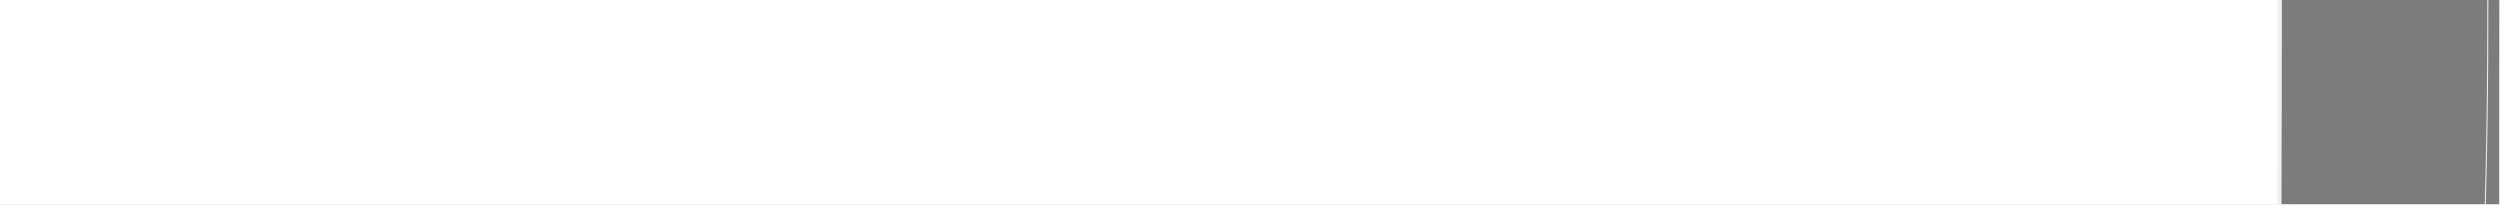
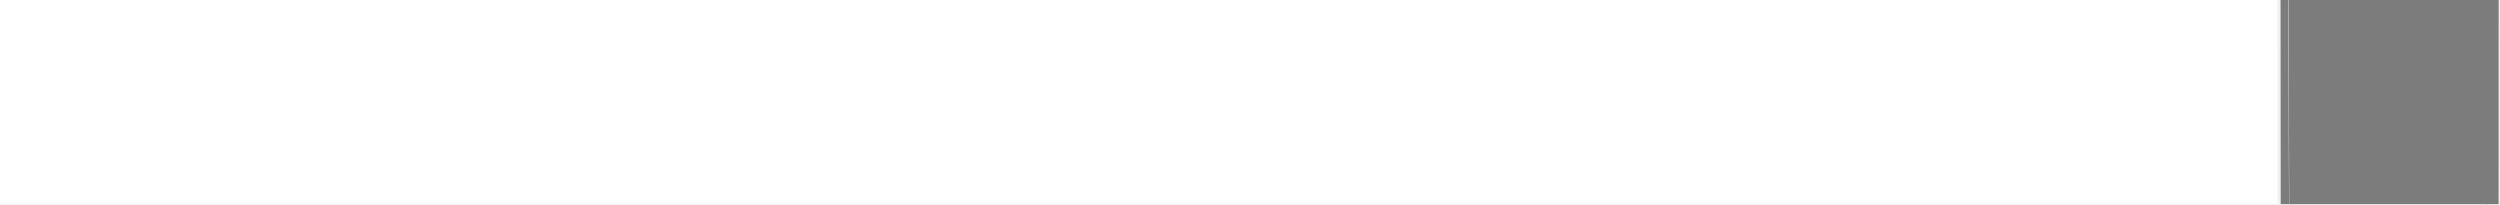
- <svg xmlns="http://www.w3.org/2000/svg" id="_图层_2" version="1.1" viewBox="0 0 242.5 19.8">
+ <svg xmlns="http://www.w3.org/2000/svg" id="_图层_2" version="1.1" preserveAspectRatio="none" viewBox="0 214.2 242.5 19.8">
  <defs>
    <style>
      .st0 {
        fill: none;
      }

      .st1 {
        fill: #7c7c7c;
      }

      .st2 {
        fill: #528b84;
      }

      .st3 {
        fill: #25375c;
      }

      .st4 {
        clip-path: url(#clippath-1);
      }

      .st5 {
        fill: #a8ec98;
      }

      .st6 {
        fill: #fff;
      }

      .st7 {
        fill: #354e71;
      }

      .st8 {
+         fill: #e1e1e1;
+       }
+ 
+       .st9 {
        clip-path: url(#clippath);
      }
    </style>
    <clipPath id="clippath">
-       <rect class="st0" y="0" width="242.5" height="19.8" />
+       <rect class="st0" x="0" y="214.2" width="242.5" height="19.8" />
    </clipPath>
    <clipPath id="clippath-1">
-       <rect class="st0" y="-234.4" width="242.5" height="468.8" />
+       <rect class="st0" x="0" y="214.2" width="242.5" height="19.8" />
    </clipPath>
  </defs>
  <g id="Layer_1">
-     <g>
-       <rect class="st0" y="0" width="242.5" height="19.8" />
-       <g class="st8">
+     <g class="st9">
+       <g class="st4">
        <g>
-           <rect class="st0" y="-234.4" width="242.5" height="468.8" />
-           <g class="st4">
-             <g>
-               <g>
-                 <path class="st3" d="M-719.2-234.2c28-.5,56.1,0,84.1-.2H.9c37.3,0,74.6-.2,111.8,0,0,6.7,0,13.4,0,20.1-152.9.2-305.9-.1-458.8.1-3.7,0-7.4-.4-11.1-.5,12-1,24.1-.9,36.1-.7,14.7.3,29.3-.4,44-.2,10,.1,20,0,30,0,29.3.7,58.7,0,88,.3,19,.5,38-.7,57-.2,40.3.3,80.7-.4,121,.2,21,0,42-.4,63-.1,9.7.2,19.3.2,29-.3.2-5.6.2-11.2,0-16.8-33.7-.5-67.3,0-101-.3-118.7.3-237.3-.2-356,0-26.7.4-53.3,0-80,0-57,0-114,.2-171,0-40.3.2-80.6-.4-120.9.3-.2,5.6-.2,11.2,0,16.9,12.3.6,24.6-.1,37,.2,22.7,0,45.3-.3,68-.2,33,.4,66-.2,99,.3,21.7-.4,43.3.1,65-.4,21.3.2,42.7,0,64,.3,8.7-.2,17.5-.2,26.1.7-21.4,1.1-42.8,0-64.1.5-61.4-.1-122.8,0-184.2,0-24.6.1-49.2,0-73.8,0-12.7-.1-25.4.3-38-.2-.4-6.6-.3-13.3,0-19.9h-.2Z" />
-                 <path class="st3" d="M154.8-192.5c2.4,0,4.9-.2,7.3-.2-2.1,3-4.6,5.9-5.6,9.6-.8,3.7-.4,7.6-.3,11.3,6.9,0,13.9,0,20.8.5,7.3.6,14.7.1,22.1.2.2,7.3.3,14.6-.3,21.9-7.2.3-14.4.2-21.6,0v-21.3c-7.4-.2-14.8-.2-22.1,0-.1-7.3,0-14.6-.1-21.9h-.2ZM179.1-169.1c-.5,6.1-.8,12.3-.3,18.4,6.4.5,12.7.5,19.1.2.3-6.2.3-12.5,0-18.7-6.3-.2-12.5-.2-18.8.1h0Z" />
-                 <path class="st3" d="M-786.3-171.7h1.1c7,0,14.1-.1,21.1,0v.9c-7.2.3-14.3,0-21.4.1-.2,7.3-.2,14.7.2,22-7.3-.2-14.7-.2-22,0-.2,13.4-.2,26.7,0,40.1-7,0-14.1,0-21.1,0-.4,5.4-.5,10.8-.4,16.3.3,22.7-.2,45.3,0,68,.2,14.1,0,28.1-.2,42.2-1-9.7-.5-19.5-.6-29.2-.6-31.9.2-63.9-.5-95.8-4.9-.3-9.9-.9-14.8-.3-2,.2-3.3,1.8-4.7,3,0-1.3.2-2.6.3-3.9,6.8-.2,13.6,0,20.5,0,.4-13.2.2-26.5,0-39.8l.9-.2c.2,12.7,0,25.5,0,38.2,6.5.3,12.9.4,19.4.4.2-12.8-.5-25.6.4-38.4,1.6-7.4.9-15,.9-22.5,2.7,0,5.3-.1,8-.1-2.3,2.8-5.2,5.3-6.4,8.8-.9,4-.4,8.2-.2,12.3,6.4.2,12.8.3,19.3.2,0-7,0-13.9,0-20.9v-1.4Z" />
-                 <path class="st1" d="M199.4-127.2c-.3-7.1-.3-14.3,0-21.4,7.1-.3,14.2-.2,21.3,0,.4,13.5-.2,26.9.8,40.4,7-.3,14-.9,21-.2,0,71.7-.2,143.3,0,215-7.2.5-14.3.4-21.4.3.3-14.4,0-28.8,0-43.2.4-14.4.1-28.7.2-43.1.1-28.2,0-56.5.1-84.8,0-14.6.2-29.3,0-43.9-7.5-.4-15-.2-22.5-.3v-1c7-1.3,14-.9,21-.5,0-12.5,0-25-.2-37.4-5.9-.2-13.8-1.6-17.4,4.4-2.2,5.7-1.8,12-2.9,17.9v-2.2h0ZM223.7-107.4c-.9,4.9-1.3,9.9-1.1,15,.3,13.3,0,26.7-.1,40-.7,24.3-.3,48.6-.3,72.9,6.3.2,12.6.2,18.9,0,.6-19.7,0-39.3.2-59,0-23,.3-46.1-.2-69.1-5.8-.3-11.5-.2-17.3.2h0Z" />
-                 <path class="st3" d="M-849.7,106.5c0-28.9-.2-57.7,0-86.6,6.9.8,13.8.9,20.7.5.5,14.4,0,28.8,0,43.1,0,14.4.2,28.7,0,43.1-6.9.2-13.9.3-20.9,0h.1Z" />
-                 <path class="st3" d="M-828.9,106.7c7.2,0,14.3,0,21.5,0-.3,13.9.5,27.9-.6,41.8-7,0-13.9.1-20.9-.1,0-13.9.2-27.9,0-41.8h0Z" />
-                 <path class="st3" d="M199.3,107c7.2-.2,14.5-.3,21.8-.2,0,13.9.4,27.8,0,41.8-7.3.1-14.6-.1-21.9.2v22.2c-7.3.2-14.5,0-21.8.1-.2,7.1,0,14.2-.2,21.4-7.4.3-14.7-.4-22.1.4-.8,7.2,0,14.4-.4,21.6-14.1.3-28.3-.8-42.4.2.2,6.5.2,13.1,0,19.6-117.9.2-235.7,0-353.6,0h-456c-7.6,0-15.2.3-22.7-.3.2-6.5.3-13.1,0-19.6-14.6-.3-29.1,0-43.7,0-.3-7.2,0-14.5,0-21.7-7.3-.2-14.6,0-21.9,0-.2-7.1-.2-14.2,0-21.2-7.3-.6-14.7-.1-22-.4,0-7.5-.4-14.9.2-22.4h21.3c.2,7.4,0,14.8,0,22.1,7.6.2,15.2.2,22.8,0,0,7,0,14-.2,21,14.7,1.1,29.4-.2,44,.6v21.2c49.1.4,98.1,0,147.2.2H-30.2c47.6,0,95.3.2,142.9-.1,0-7.1-.2-14.2,0-21.4,14-.4,28,0,41.9-.1.1-7.2.2-14.3.3-21.5,7.4.1,14.8.2,22.2,0v-22.1c7.3-.1,14.6-.1,21.9-.1.4-13.9,0-27.7.3-41.6h.1Z" />
-               </g>
-               <g>
-                 <path class="st7" d="M-718-232.4c40.3-.7,80.6,0,120.9-.3,57,.2,114,0,171,0,26.7-.1,53.3.3,80,0,118.7-.1,237.3.3,356,0,33.7.3,67.3-.2,101,.3.2,5.6.2,11.2,0,16.7-9.7.4-19.3.4-29,.3-21-.3-42,.1-63,.1-40.3-.6-80.7,0-121-.2-19-.5-38,.7-57,.2-29.3-.4-58.7.4-88-.3-10,0-20,.2-30,0-14.7-.2-29.3.5-44,.2-12-.2-24.1-.3-36.1.7h-1.7c-8.7-.9-17.4-.9-26.1-.7-21.3-.2-42.7,0-64-.3-21.7.5-43.3,0-65,.4-33-.5-66,.1-99-.3-22.7,0-45.3.3-68,.2-12.3-.3-24.6.4-37-.2-.2-5.6,0-11.2,0-16.9h0Z" />
-                 <path class="st7" d="M-763.5-213.6c14.5,0,29,0,43.4.1.4,7.1.4,14.3-.2,21.4-6.9-.8-14-.7-20.9-.4-7.5.2-14.9,0-22.4,0-.3,6.9,0,13.9-.6,20.8h-21.1v-21c7.1-.5,14.2.7,21.3-.4.9-6.8,0-13.7.4-20.5h0Z" />
-                 <path class="st7" d="M112.7-213.3c14-.2,28-.4,42.1-.2.1,7,.1,14,0,21-7,.2-14,0-21,0s-14,0-21.1.1c0-7,.2-13.9,0-20.9h0Z" />
-                 <path class="st7" d="M162.2-192.7c5,0,10.1,0,15.1.1.2,7.1.2,14.2-.3,21.3-6.9-.5-13.8-.5-20.8-.5-.1-3.8-.5-7.6.3-11.3,1-3.6,3.5-6.5,5.6-9.6h0Z" />
-                 <path class="st7" d="M-799.1-171c4.3,0,8.5,0,12.8.3-.2,7-.2,14,0,20.9-6.4,0-12.9,0-19.3-.2-.2-4.1-.8-8.3.2-12.3,1.2-3.5,4.1-6,6.4-8.8h0Z" />
-                 <path class="st7" d="M179.1-169.1c6.2-.3,12.5-.3,18.8-.1.3,6.2.4,12.5,0,18.7-6.4.3-12.8.3-19.1-.2-.5-6.1-.2-12.3.3-18.4h0Z" />
-                 <path class="st7" d="M-827.9-148.6c6.6-.4,13.3-.6,19.9.2-.9,12.8-.2,25.6-.4,38.4-6.5,0-12.9-.2-19.4-.4,0-12.7,0-25.4,0-38.2Z" />
-                 <path class="st7" d="M202.4-143c3.6-6,11.5-4.6,17.4-4.4.3,12.5.1,24.9.2,37.4-7-.4-14-.8-21,.5,0-5.2.2-10.4.5-15.6,1.1-5.9.6-12.3,2.9-17.9h0Z" />
-                 <path class="st7" d="M-849.8-104.6c1.4-1.1,2.7-2.8,4.7-3,4.9-.6,9.9,0,14.8.3.7,31.9,0,63.9.5,95.8,0,9.7-.4,19.5.6,29.2,0,.7,0,2,.2,2.6-6.9.4-13.8.4-20.7-.5.4-17.1.2-34.3.2-51.4,0-24.4.2-48.8-.2-73.2h0v.2Z" />
-                 <path class="st1" d="M223.7-107.4c5.8-.3,11.5-.4,17.3-.2.5,23,.1,46.1.2,69.1-.2,19.7.4,39.3-.2,59-6.3.1-12.6.1-18.9,0,0-24.3-.3-48.6.3-72.9.2-13.3.4-26.7.1-40-.2-5,.3-10,1.1-15h0Z" />
-               </g>
-               <g>
-                 <path class="st5" d="M-720-214.3h.9c12.7.5,25.4.1,38,.2h73.8c-.5,7.5-.5,15-.6,22.5-33.4,0-66.8,0-100.1.2-4,0-8.1-.3-12.1-.7.6-7.1.5-14.2.2-21.4v-.9h-.1Z" />
-                 <path class="st5" d="M-763.5-192.5c7.5.1,14.9.2,22.4,0-.2,7.4-.2,14.8-.8,22.1-7.3,0-14.7,0-22,.2,0,7.1.2,14.2.3,21.3-7.3.2-14.6.3-21.8.2-.3-7.3-.4-14.7-.2-22,7.1-.1,14.2.2,21.2-.1v-.9c.7-6.9.4-13.9.7-20.8h.2Z" />
-                 <path class="st5" d="M133.8-192.5c7,0,14,.2,21,0,.1,7.3,0,14.6.1,21.9h22.1c.2,7.1.2,14.2,0,21.3,7.2.2,14.4.3,21.6,0h.8v.6c-.4,7.1-.3,14.3,0,21.4-7.5-.2-14.9,0-22.4-.3,0-7,.1-14,0-21-7.4-.2-14.8-.2-22.2-.1,0-7.2,0-14.4-.1-21.7-7-.2-13.9-.2-20.8-.2v-22.1h0v.2Z" />
-                 <path class="st5" d="M198.9-108.5c7.5,0,15,0,22.5.3.1,14.6,0,29.3,0,43.9-7.4-.4-14.9-.5-22.3-.4-.2-14.6,0-29.2,0-43.8h-.2Z" />
-                 <path class="st5" d="M-829,20.4c7.3-.3,14.5-.2,21.8,0,0,14.1-.3,28.2.2,42.3,7.2.2,14.4.2,21.7,0,0,7.3,0,14.6,0,22,7.3.2,14.6.2,22,0,0,7.2,0,14.4.2,21.6h44c0,6.9,0,13.8,0,20.7,277.2-.2,554.4,0,831.7,0,0-6.9,0-13.7.2-20.6,14-.2,27.9.3,41.9-.2.2-7.2.3-14.3.4-21.5,7.3,0,14.5,0,21.8,0,0-7.1.1-14.2.2-21.4,7.3-.3,14.6-.3,21.9,0,.3,7.3.3,14.5,0,21.8-7.3,0-14.7,0-22,0v21.2h-22v20.9h-42.1c-.2,7-.2,13.9,0,20.9-143.9.3-287.8,0-431.7.2-133.6-.2-267.2,0-400.8-.1,0-7,0-13.9,0-20.9-14.5,0-28.9,0-43.4,0,0-7,0-14-.4-21h-22.1c0-7,0-14.1,0-21.1-7.1-.2-14.1-.2-21.2,0-.2-7.2-.2-14.4-.2-21.6-7.2,0-14.4,0-21.6,0,0-14.4.4-28.8,0-43.1h-.3Z" />
-                 <path class="st5" d="M198.9,20.6c7.4-.1,14.8-.2,22.3-.1-.1,14.4.1,28.7-.2,43.1h-22V20.7h-.1Z" />
-               </g>
-               <path class="st6" d="M-607.3-214.2h184.2c21.4-.4,42.8.6,64.1-.5h1.7c3.7.1,7.4.5,11.1.5,152.9-.3,305.9,0,458.8-.1v.9c.2,7,0,13.9,0,20.9,7,0,14-.2,21.1-.1v22.1c6.9,0,13.9,0,20.8.2.2,7.2.2,14.4.1,21.7,7.4-.1,14.8-.1,22.2.1.2,7,.2,14,0,21,7.4,0,14.9,0,22.4.3v2.2c-.3,5.2-.4,10.4-.5,15.6v1c0,14.6-.2,29.2,0,43.8,7.4,0,14.9,0,22.3.4-.2,28.2,0,56.5-.1,84.8-7.4,0-14.9,0-22.3.1v42.9c-7.3-.4-14.6-.4-21.9,0,0,7.1-.1,14.2-.2,21.4-7.3.2-14.6.2-21.8,0-.1,7.2-.2,14.3-.4,21.5-14,.5-27.9,0-41.9.2,0,6.9-.2,13.7-.2,20.6-277.2.2-554.5,0-831.7,0,0-6.9,0-13.8,0-20.7-14.7,0-29.3,0-44,0,0-7.2,0-14.4-.2-21.6-7.3,0-14.6,0-22,0,0-7.3-.2-14.6,0-22-7.2,0-14.4,0-21.7,0-.4-14.1,0-28.2-.2-42.3-7.3-.2-14.5-.3-21.8,0,0-.7,0-2-.2-2.6.3-14.1.4-28.1.2-42.2,0-22.7.4-45.3,0-68,0-5.4,0-10.9.4-16.3h21.1c0-13.4-.2-26.7,0-40.1,7.3-.2,14.6-.2,22,0,7.3.1,14.6,0,21.8-.2,0-7.1-.2-14.2-.3-21.3,7.3-.3,14.6-.2,22-.2.5-7.3.6-14.7.8-22.1,7-.2,14-.3,20.9.4,4,.4,8,.7,12.1.7,33.4-.1,66.8-.3,100.2-.2.2-7.5.2-15,.6-22.5h0l.6-.4Z" />
-               <path class="st2" d="M-828.9,63.6h21.6c0,7.2,0,14.4.2,21.6,7.1,0,14.1,0,21.2,0,.2,7,.2,14.1,0,21.1,7.3,0,14.7,0,22,0,.4,7,.4,14,.4,21h43.4c.2,7,.2,13.9,0,20.9,133.6.2,267.2,0,400.7.1,143.9-.2,287.8.1,431.7-.2,0-7,0-13.9,0-20.9h42.1v-20.9h22v-21.2c7.3-.2,14.6-.2,22,0,.3-7.3.3-14.5,0-21.8,7.3,0,14.7,0,22,0,0,14.4.4,28.8,0,43.2-7.3,0-14.5,0-21.8.2-.2,13.9.2,27.7-.3,41.6-7.3,0-14.6,0-21.9.1v22.1c-7.4.2-14.8.1-22.2,0-.1,7.2-.2,14.3-.3,21.5-14,0-28-.3-41.9.1,0,7.1,0,14.2,0,21.4-47.6.3-95.3,0-142.9.1h-542c-49.1-.1-98.1.2-147.2-.2-.2-7.1-.2-14.2,0-21.2-14.7-.8-29.4.5-44-.6,0-7,.2-14,.2-21-7.6.1-15.2.1-22.8,0,.2-7.4.2-14.8,0-22.1h-22.1c1.1-13.9.3-27.8.6-41.8-7.2,0-14.3-.2-21.5,0,.2-14.4,0-28.7,0-43.1h.5Z" />
-             </g>
+           <g>
+             <path class="st3" d="M-786.3,62.8h1.1c7,0,14.1,0,21.1,0v.9c-7.2.3-14.3,0-21.4,0-.2,7.3-.2,14.7.2,22-7.3-.2-14.7-.2-22,0-.2,13.4-.2,26.7,0,40.1-7,0-14.1,0-21.1,0-.4,5.4-.5,10.8-.4,16.3.3,22.7-.2,45.3,0,68,.2,14.1,0,28.1-.2,42.2-1-9.7-.5-19.5-.6-29.2-.6-31.9.2-63.9-.5-95.8-4.9-.3-9.9-.9-14.8-.3-2,.2-3.3,1.8-4.7,3,0-1.3.2-2.6.3-3.9,6.8-.2,13.6,0,20.5,0,.4-13.2.2-26.5,0-39.8l.9-.2c.2,12.7,0,25.5,0,38.2,6.5.3,12.9.4,19.4.4.2-12.8-.5-25.6.4-38.4,1.6-7.4.9-15,.9-22.5,2.7,0,5.3,0,8,0-2.3,2.8-5.2,5.3-6.4,8.8-.9,4-.4,8.2-.2,12.3,6.4.2,12.8.3,19.3.2,0-7,0-13.9,0-20.9v-1.4Z" />
+             <path class="st3" d="M-849.7,341c0-28.9-.2-57.7,0-86.6,6.9.8,13.8.9,20.7.5.5,14.4,0,28.8,0,43.1,0,14.4.2,28.7,0,43.1-6.9.2-13.9.3-20.9-.1h.1Z" />
+             <path class="st3" d="M-828.9,341.1c7.2,0,14.3,0,21.5.1-.3,13.9.5,27.9-.6,41.8-7,0-13.9.1-20.9-.1,0-13.9.2-27.9,0-41.8Z" />
+             <path class="st3" d="M199.3,341.4c7.2-.2,14.5-.3,21.8-.2,0,13.9.4,27.8,0,41.8-7.3.1-14.6-.1-21.9.2v22.2c-7.3.2-14.5,0-21.8.1-.2,7.1,0,14.2-.2,21.4-7.4.3-14.7-.4-22.1.4-.8,7.2,0,14.4-.4,21.6-14.1.3-28.3-.8-42.4.2.2,6.5.2,13.1,0,19.6-117.9.2-235.7,0-353.6,0h-456c-7.6,0-15.2.3-22.7-.3.2-6.5.3-13.1,0-19.6-14.6-.3-29.1,0-43.7,0-.3-7.2,0-14.5,0-21.7-7.3-.2-14.6,0-21.9,0-.2-7.1-.2-14.2,0-21.2-7.3-.6-14.7-.1-22-.4,0-7.5-.4-14.9.2-22.4h21.3c.2,7.4,0,14.8,0,22.1,7.6.2,15.2.2,22.8,0,0,7,0,14-.2,21,14.7,1.1,29.4-.2,44,.6v21.2c49.1.4,98.1,0,147.2.2H-30.2c47.6,0,95.3.2,142.9-.1,0-7.1-.2-14.2,0-21.4,14-.4,28,0,41.9-.1.1-7.2.2-14.3.3-21.5,7.4.1,14.8.2,22.2,0v-22.1c7.3-.1,14.6-.1,21.9-.1.4-13.9,0-27.7.3-41.6h.1Z" />
          </g>
+           <g>
+             <path class="st1" d="M112.7,0C75.4-.1,38.2,0,.9,0h-636c-28,.2-56.1-.3-84.1.1h0c-.2,6.6-.4,13.3,0,19.9,12.7.5,25.4,0,38,.2h258c21.4-.4,42.8.6,64.1-.5-8.7-.9-17.4-.9-26.1-.7-21.3-.2-42.7,0-64-.3-21.7.5-43.3,0-65,.4-33-.5-66,.1-99-.3-22.7,0-45.3.3-68,.2-12.3-.3-24.6.3-37-.2,0-2.8,0-5.6,0-8.4,0,2.8,0,5.6,0,8.4,12.3.6,24.6,0,37,.2,22.7,0,45.3-.3,68-.2,33,.4,66-.2,99,.3,21.7-.4,43.3.1,65-.4,21.3.2,42.7,0,64,.3,8.7-.2,17.5-.2,26.1.7h1.7c12-1,24.1-.9,36.1-.7,14.7.3,29.3-.4,44-.2,10,.2,20,0,30,0,29.3.7,58.7,0,88,.3,19,.5,38-.7,57-.2,40.3.3,80.7-.4,121,.2,21,0,42-.4,63-.1,9.7.2,19.3.2,29-.3,0-2.8,0-5.6,0-8.4,0,2.8,0,5.6,0,8.4-9.7.4-19.3.4-29,.3-21-.3-42,.1-63,.1-40.3-.6-80.7,0-121-.2-19-.5-38,.7-57,.2-29.3-.4-58.7.4-88-.3-10,0-20,.2-30,0-14.7-.2-29.3.5-44,.2-12-.2-24.1-.3-36.1.7,3.7.2,7.4.5,11.1.5,152.9-.3,305.9,0,458.8-.1,0-6.7,0-13.4,0-20.1h.2Z" />
+             <path class="st7" d="M-763.5,20.8c14.5,0,29,0,43.4.1.4,7.1.4,14.3-.2,21.4-6.9-.8-14-.7-20.9-.4-7.5.2-14.9,0-22.4,0-.3,6.9,0,13.9-.6,20.8h-21.1v-21c7.1-.5,14.2.7,21.3-.4.9-6.8,0-13.7.4-20.5h0Z" />
+             <path class="st1" d="M112.7,21.1c14-.2,28-.4,42.1-.2.1,7,.1,14,0,21-7,.2-14,0-21,0s-14,0-21.1,0c0-7,.2-13.9,0-20.9Z" />
+             <path class="st1" d="M199.1,63.3c-7.4,0-14.7.5-22.1-.2-6.9-.5-13.8-.5-20.8-.5,0-1.9-.2-3.8-.2-5.7,0,1.9.2,3.8.2,5.7,6.9,0,13.9,0,20.8.5.4-7.1.4-14.2.3-21.3-5,0-10.1,0-15.1,0-2.1,3-4.6,5.9-5.6,9.6-.2.9-.3,1.9-.4,2.8,0-.9.2-1.9.4-2.8,1-3.6,3.6-6.5,5.6-9.6-2.5,0-4.9,0-7.4.2h0c.1,7.3,0,14.6.1,21.9h22.1c.2,7.1.2,14.2,0,21.3,7.2.2,14.4.3,21.6,0,.6-7.3.5-14.6.3-21.9h.2ZM197.9,83.9c-6.4.3-12.8.3-19.1-.2-.5-6.1-.2-12.3.3-18.4h0c6.2-.3,12.5-.3,18.8,0,.4,6.2.4,12.5,0,18.7Z" />
+             <path class="st7" d="M-799.1,63.5c4.3,0,8.5,0,12.8.3-.2,7-.2,14,0,20.9-6.4,0-12.9,0-19.3-.2-.2-4.1-.8-8.3.2-12.3,1.2-3.5,4.1-6,6.4-8.8h0Z" />
+             <path class="st1" d="M179.1,65.3c6.2-.3,12.5-.3,18.8,0,.3,6.2.4,12.5,0,18.7-6.4.3-12.8.3-19.1-.2-.5-6.1-.2-12.3.3-18.4h0Z" />
+             <path class="st7" d="M-827.9,85.9c6.6-.4,13.3-.6,19.9.2-.9,12.8-.2,25.6-.4,38.4-6.5,0-12.9-.2-19.4-.4,0-12.7,0-25.4,0-38.2Z" />
+             <path class="st1" d="M242.5,125.9c-7-.7-14,0-21,.2-.9-13.4-.3-26.9-.8-40.4-7.1-.2-14.2-.3-21.3,0-.4,7.1-.3,14.3,0,21.4h0v2.2c-.3,5.2-.4,10.4-.5,15.6,6.9-1.3,14-.9,21-.5v-21.4,21.4c-7-.4-14-.8-21,.5v1c7.4,0,14.9,0,22.4.3.1,14.6,0,29.3,0,43.9-.2,28.2,0,56.5-.1,84.8-.1,14.4.1,28.7-.2,43.1,0,14.4.4,28.8,0,43.2,7.1.1,14.3.2,21.4-.3-.1-71.7,0-143.3,0-215h.1ZM241,255c-6.3.1-12.6.1-18.9,0,0-24.3-.4-48.6.3-72.9.2-13.3.4-26.7.1-40-.2-5,.3-10,1.1-15h0c5.8-.3,11.5-.4,17.3-.2.5,23,.1,46.1.2,69.1-.2,19.7.4,39.3-.2,59h0Z" />
+             <path class="st7" d="M-849.8,129.9c1.4-1.1,2.7-2.8,4.7-3,4.9-.6,9.9,0,14.8.3.7,31.9,0,63.9.5,95.8,0,9.7-.4,19.5.6,29.2,0,.7,0,2,.2,2.6-6.9.4-13.8.4-20.7-.5.4-17.1.2-34.3.2-51.4,0-24.4.2-48.8-.2-73.2h0v.2Z" />
+             <path class="st1" d="M223.7,127c5.8-.3,11.5-.4,17.3-.2.5,23,.1,46.1.2,69.1-.2,19.7.4,39.3-.2,59-6.3.1-12.6.1-18.9,0,0-24.3-.3-48.6.3-72.9.2-13.3.4-26.7.1-40-.2-5,.3-10,1.1-15h0Z" />
+           </g>
+           <g>
+             <path class="st5" d="M-720,20.1h.9c12.7.5,25.4.1,38,.2h73.8c-.5,7.5-.5,15-.6,22.5-33.4,0-66.8,0-100.1.2-4,0-8.1-.3-12.1-.7.6-7.1.5-14.2.2-21.4v-.9h-.1Z" />
+             <path class="st5" d="M-763.5,41.9c7.5,0,14.9.2,22.4,0-.2,7.4-.2,14.8-.8,22.1-7.3,0-14.7,0-22,.2,0,7.1.2,14.2.3,21.3-7.3.2-14.6.3-21.8.2-.3-7.3-.4-14.7-.2-22,7.1,0,14.2.2,21.2,0v-.9c.7-6.9.4-13.9.7-20.8h.2Z" />
+             <path class="st8" d="M133.8,41.9c7,0,14,.2,21,0,.1,7.3,0,14.6.1,21.9h22.1c.2,7.1.2,14.2,0,21.3,7.2.2,14.4.3,21.6,0h.8v.6c-.4,7.1-.3,14.3,0,21.4-7.5-.2-14.9,0-22.4-.3,0-7,.1-14,0-21-7.4-.2-14.8-.2-22.2,0,0-7.2,0-14.4-.1-21.7-7-.2-13.9-.2-20.8-.2v-22.1h0v.2Z" />
+             <path class="st8" d="M198.9,125.9c7.5,0,15,0,22.5.3.1,14.6,0,29.3,0,43.9-7.4-.4-14.9-.5-22.3-.4-.2-14.6,0-29.2,0-43.8h-.2Z" />
+             <path class="st5" d="M-829,254.9c7.3-.3,14.5-.2,21.8,0,0,14.1-.3,28.2.2,42.3,7.2.2,14.4.2,21.7,0,0,7.3,0,14.6,0,22,7.3.2,14.6.2,22,0,0,7.2,0,14.4.2,21.6h44c0,6.9,0,13.8,0,20.7,277.2-.2,554.4,0,831.7-.1,0-6.9,0-13.7.2-20.6,14-.2,27.9.3,41.9-.2.2-7.2.3-14.3.4-21.5,7.3.1,14.5.1,21.8,0,0-7.1.1-14.2.2-21.4,7.3-.3,14.6-.3,21.9,0,.3,7.3.3,14.5,0,21.8-7.3-.1-14.7-.1-22,0v21.2h-22v20.9h-42.1c-.2,7-.2,13.9,0,20.9-143.9.3-287.8,0-431.7.2-133.6-.2-267.2,0-400.8-.1,0-7,0-13.9,0-20.9-14.5-.1-28.9,0-43.4,0,0-7,0-14-.4-21h-22.1c0-7,0-14.1,0-21.1-7.1-.2-14.1-.2-21.2,0-.2-7.2-.2-14.4-.2-21.6-7.2-.1-14.4,0-21.6,0,0-14.4.4-28.8,0-43.1h-.3Z" />
+             <path class="st5" d="M198.9,255c7.4-.1,14.8-.2,22.3-.1-.1,14.4.1,28.7-.2,43.1h-22v-42.9h-.1Z" />
+           </g>
+           <path class="st6" d="M-607.3,20.2h184.2c21.4-.4,42.8.6,64.1-.5h1.7c3.7.1,7.4.5,11.1.5,152.9-.3,305.9,0,458.8-.1v.9c.2,7,0,13.9,0,20.9,7,0,14-.2,21.1,0v22.1c6.9,0,13.9,0,20.8.2.2,7.2.2,14.4.1,21.7,7.4,0,14.8,0,22.2,0,.2,7,.2,14,0,21,7.4,0,14.9,0,22.4.3v2.2c-.3,5.2-.4,10.4-.5,15.6v1c0,14.6-.2,29.2,0,43.8,7.4,0,14.9,0,22.3.4-.2,28.2,0,56.5-.1,84.8-7.4,0-14.9,0-22.3.1v42.9c-7.3-.4-14.6-.4-21.9,0,0,7.1-.1,14.2-.2,21.4-7.3.2-14.6.2-21.8,0-.1,7.2-.2,14.3-.4,21.5-14,.5-27.9,0-41.9.2,0,6.9-.2,13.7-.2,20.6-277.2.2-554.5,0-831.7.1,0-6.9,0-13.8,0-20.7-14.7,0-29.3-.1-44,0,0-7.2,0-14.4-.2-21.6-7.3.1-14.6.1-22,0,0-7.3-.2-14.6,0-22-7.2.1-14.4.1-21.7,0-.4-14.1,0-28.2-.2-42.3-7.3-.2-14.5-.3-21.8,0,0-.7,0-2-.2-2.6.3-14.1.4-28.1.2-42.2,0-22.7.4-45.3,0-68,0-5.4,0-10.9.4-16.3h21.1c0-13.4-.2-26.7,0-40.1,7.3-.2,14.6-.2,22,0,7.3,0,14.6,0,21.8-.2,0-7.1-.2-14.2-.3-21.3,7.3-.3,14.6-.2,22-.2.5-7.3.6-14.7.8-22.1,7-.2,14-.3,20.9.4,4,.4,8,.7,12.1.7,33.4,0,66.8-.3,100.2-.2.2-7.5.2-15,.6-22.5h0l.6-.4Z" />
+           <path class="st2" d="M-828.9,298h21.6c0,7.2,0,14.4.2,21.6,7.1-.1,14.1-.1,21.2,0,.2,7,.2,14.1,0,21.1,7.3.1,14.7.1,22,0,.4,7,.4,14,.4,21h43.4c.2,7,.2,13.9,0,20.9,133.6.2,267.2,0,400.7.1,143.9-.2,287.8.1,431.7-.2,0-7,0-13.9,0-20.9h42.1v-20.9h22v-21.2c7.3-.2,14.6-.2,22,0,.3-7.3.3-14.5,0-21.8,7.3.1,14.7,0,22,0,0,14.4.4,28.8,0,43.2-7.3,0-14.5,0-21.8.2-.2,13.9.2,27.7-.3,41.6-7.3,0-14.6,0-21.9.1v22.1c-7.4.2-14.8.1-22.2,0-.1,7.2-.2,14.3-.3,21.5-14,0-28-.3-41.9.1,0,7.1,0,14.2,0,21.4-47.6.3-95.3,0-142.9.1h-542c-49.1-.1-98.1.2-147.2-.2-.2-7.1-.2-14.2,0-21.2-14.7-.8-29.4.5-44-.6,0-7,.2-14,.2-21-7.6.1-15.2.1-22.8,0,.2-7.4.2-14.8,0-22.1h-22.1c1.1-13.9.3-27.8.6-41.8-7.2-.1-14.3-.2-21.5-.1.2-14.4,0-28.7,0-43.1h.5Z" />
        </g>
      </g>
    </g>
  </g>
</svg>
